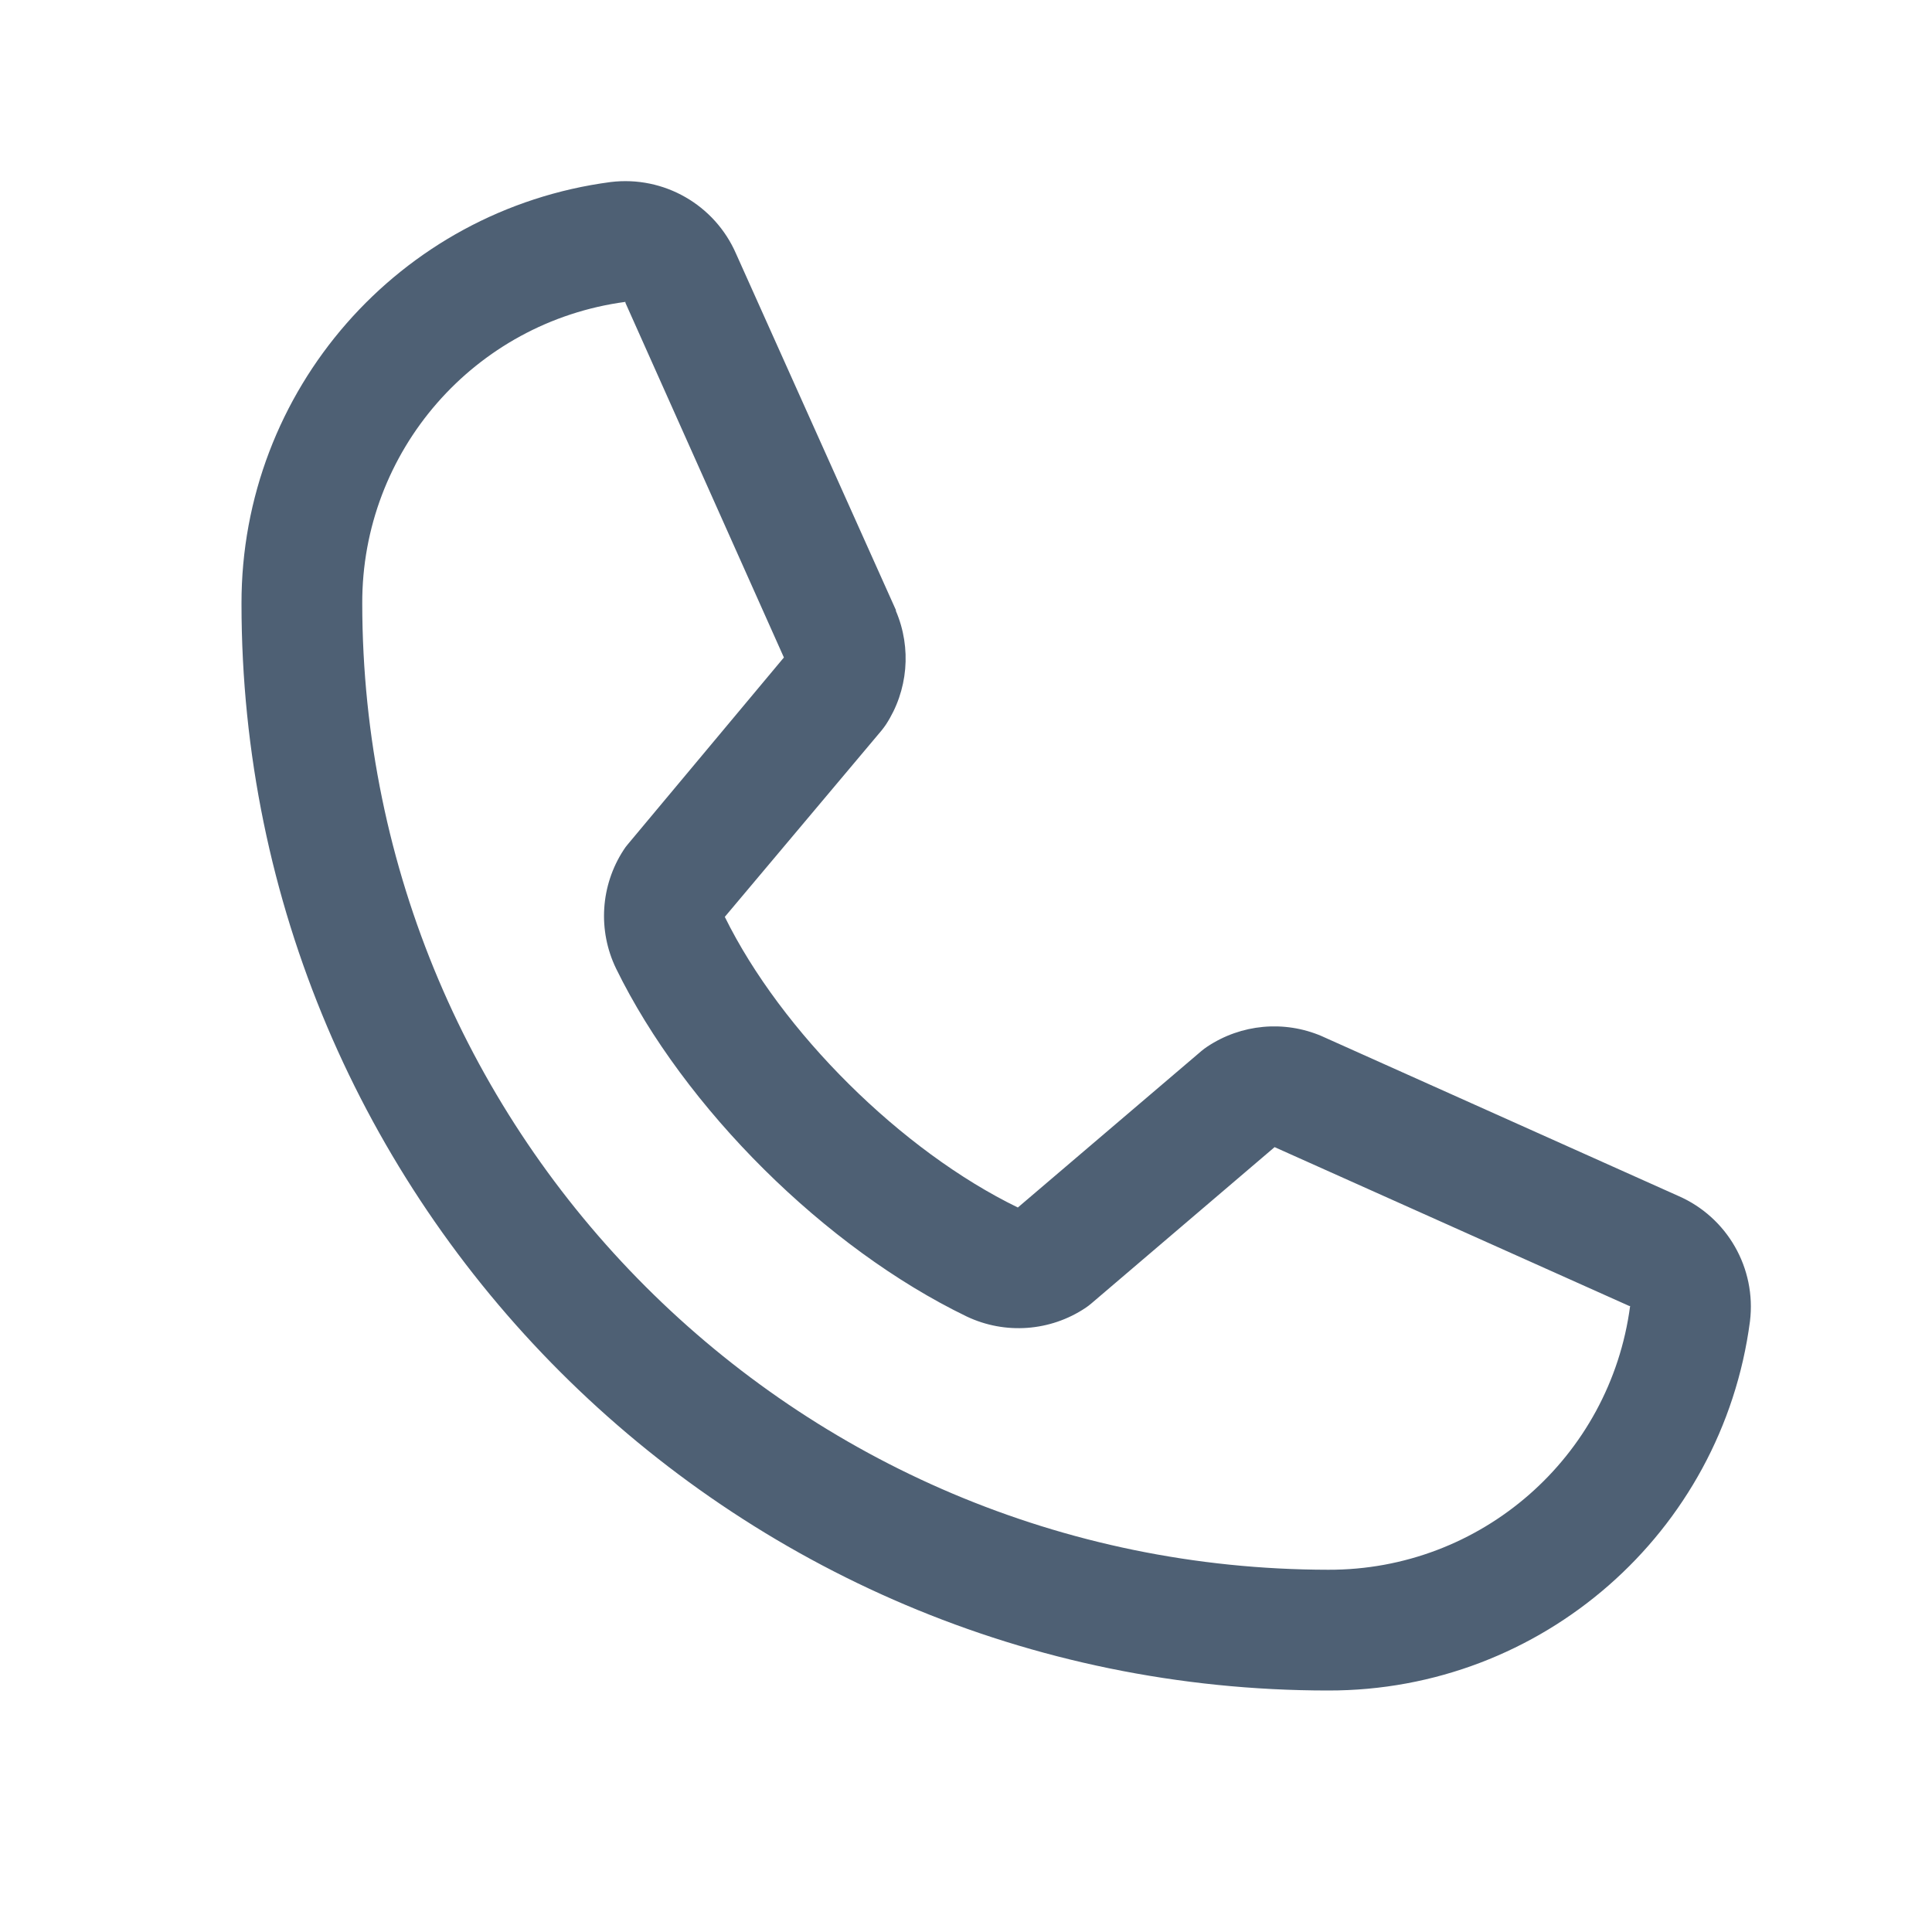
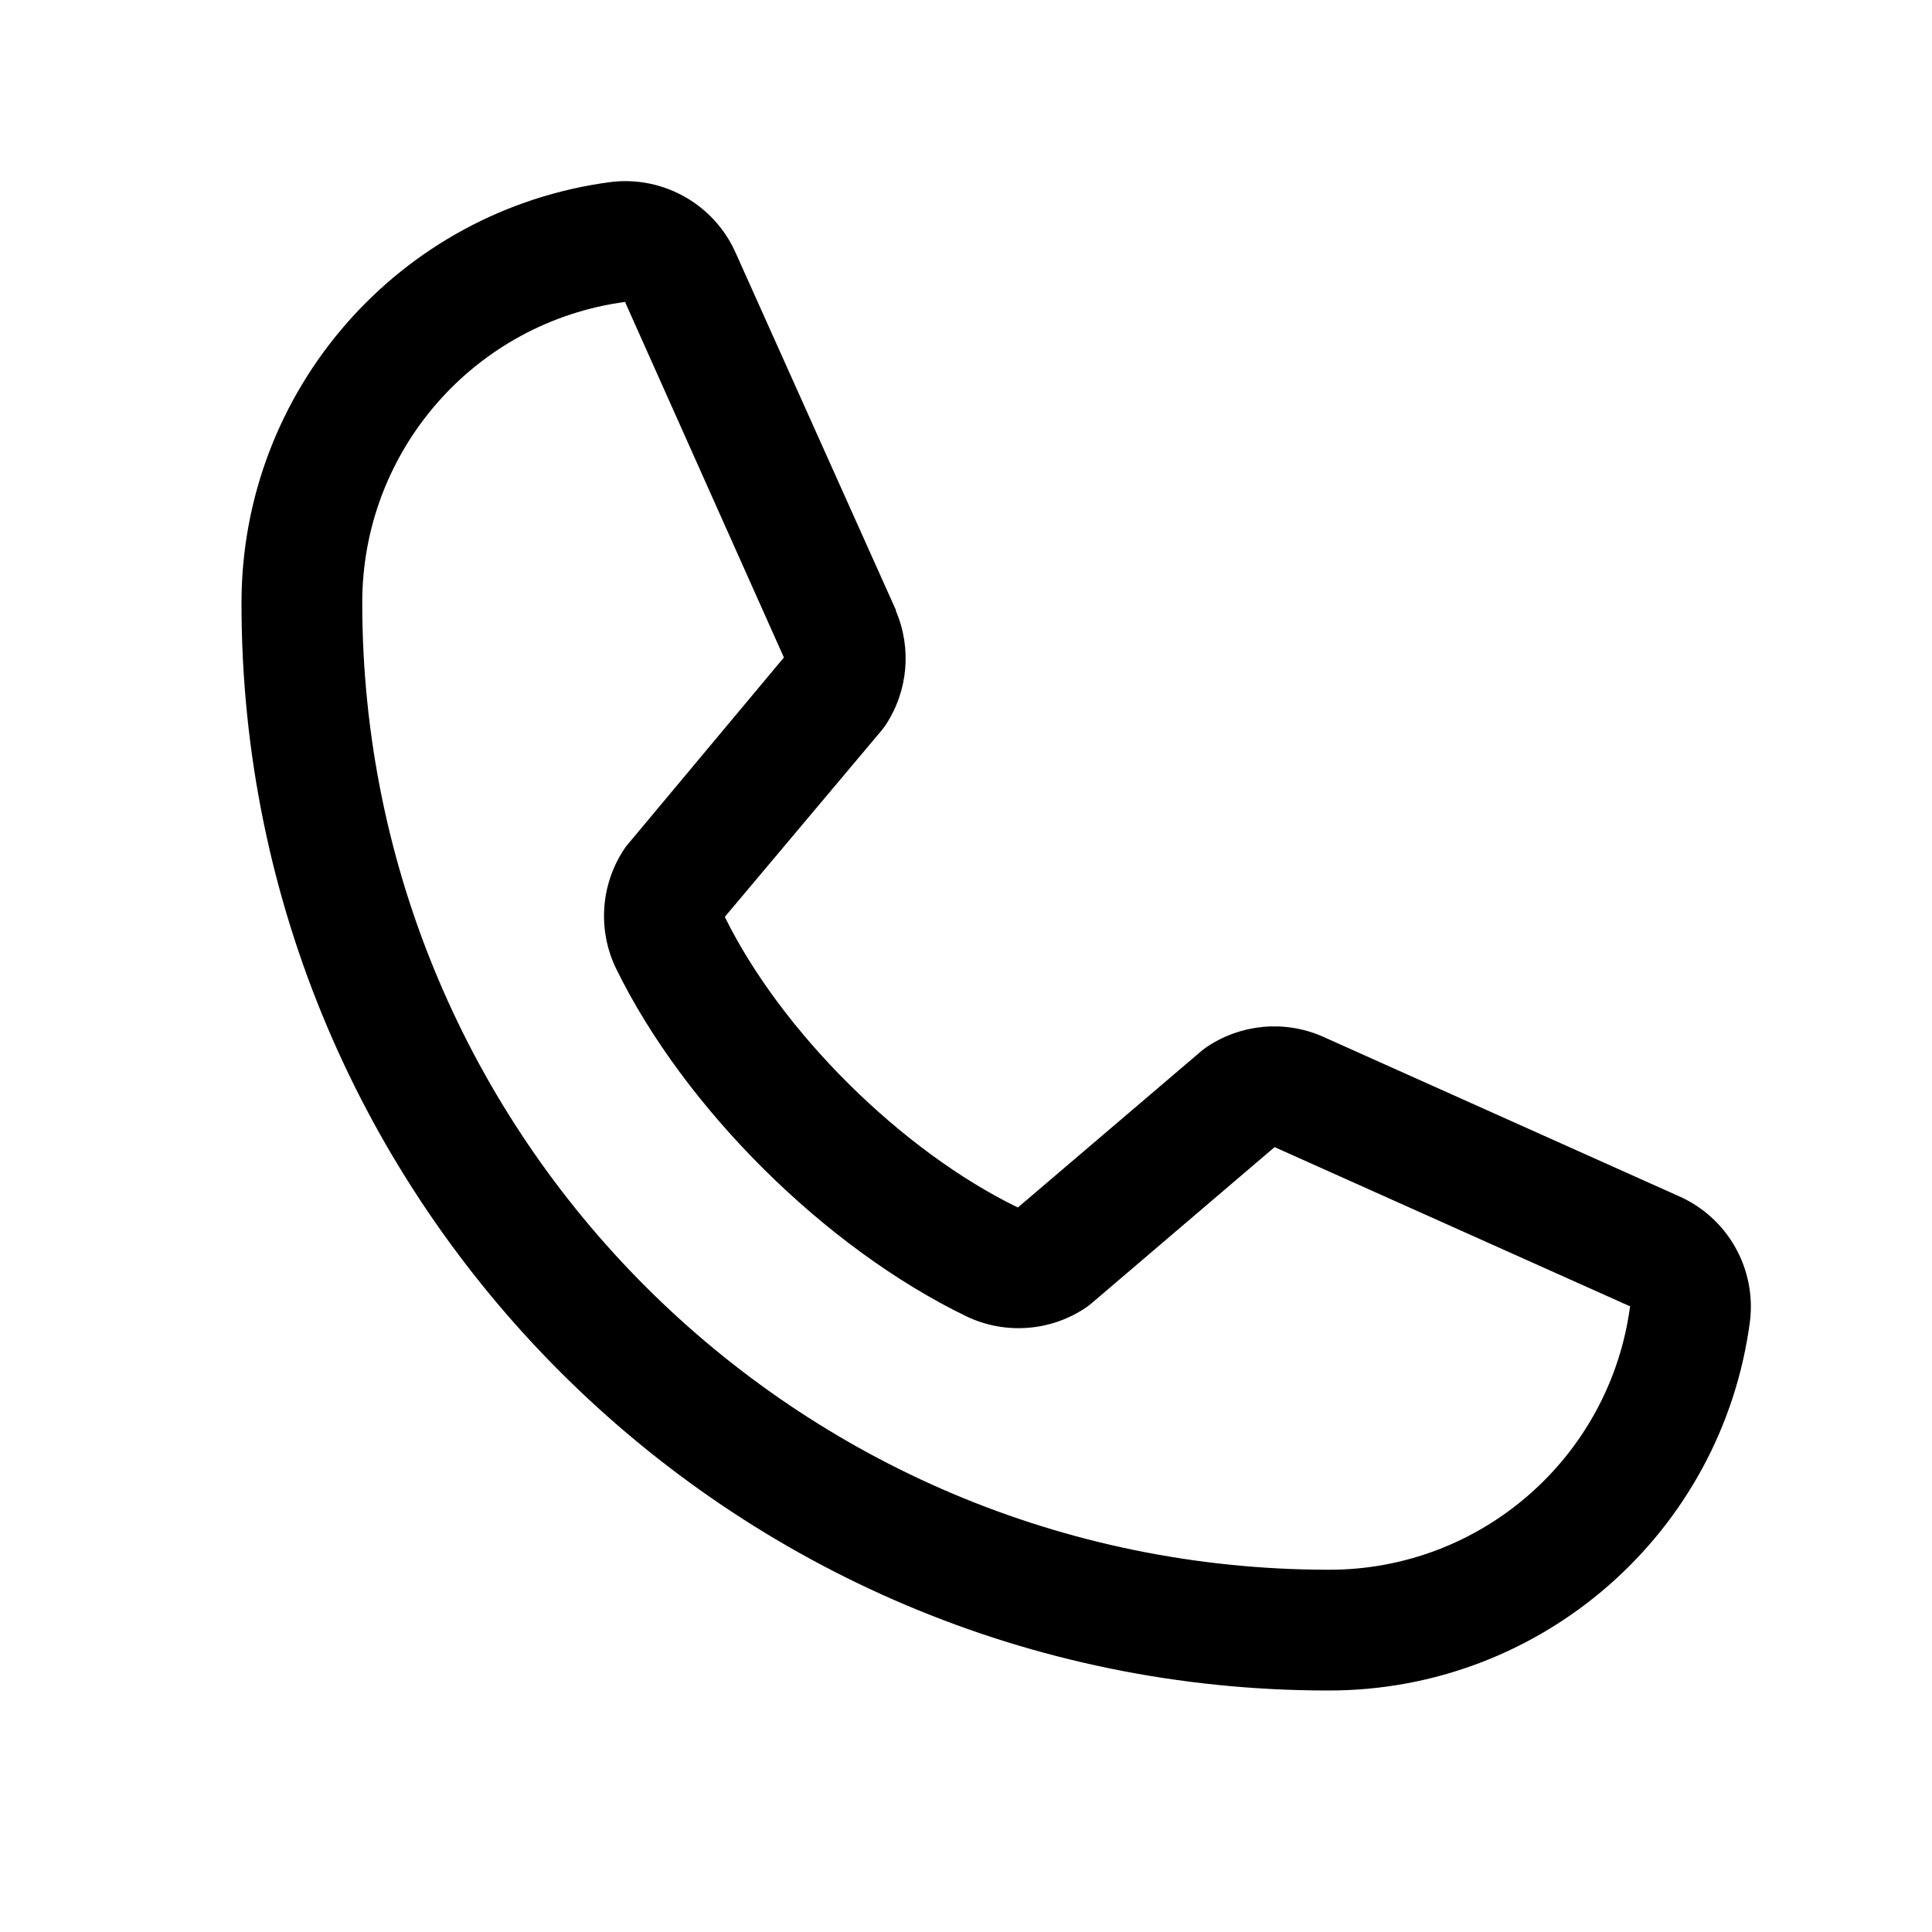
- <svg xmlns="http://www.w3.org/2000/svg" width="256" height="256" fill="#4e6074" viewBox="0 0 256 256">
+ <svg xmlns="http://www.w3.org/2000/svg" width="32" height="32" fill="#000000" viewBox="0 0 256 256">
  <path d="M222.37,158.46l-47.11-21.11-.13-.06a16,16,0,0,0-15.17,1.4,8.12,8.12,0,0,0-.75.56L134.87,160c-15.42-7.49-31.34-23.29-38.83-38.51l20.78-24.71c.2-.25.39-.5.57-.77a16,16,0,0,0,1.32-15.06l0-.12L97.54,33.64a16,16,0,0,0-16.62-9.52A56.26,56.26,0,0,0,32,80c0,79.4,64.6,144,144,144a56.26,56.26,0,0,0,55.88-48.92A16,16,0,0,0,222.37,158.46ZM176,208A128.14,128.14,0,0,1,48,80,40.2,40.2,0,0,1,82.87,40a.61.61,0,0,0,0,.12l21,47L83.2,111.86a6.13,6.13,0,0,0-.57.77,16,16,0,0,0-1,15.7c9.06,18.53,27.73,37.06,46.46,46.11a16,16,0,0,0,15.75-1.14,8.44,8.44,0,0,0,.74-.56L168.89,152l47,21.05h0s.08,0,.11,0A40.21,40.21,0,0,1,176,208Z" />
</svg>
